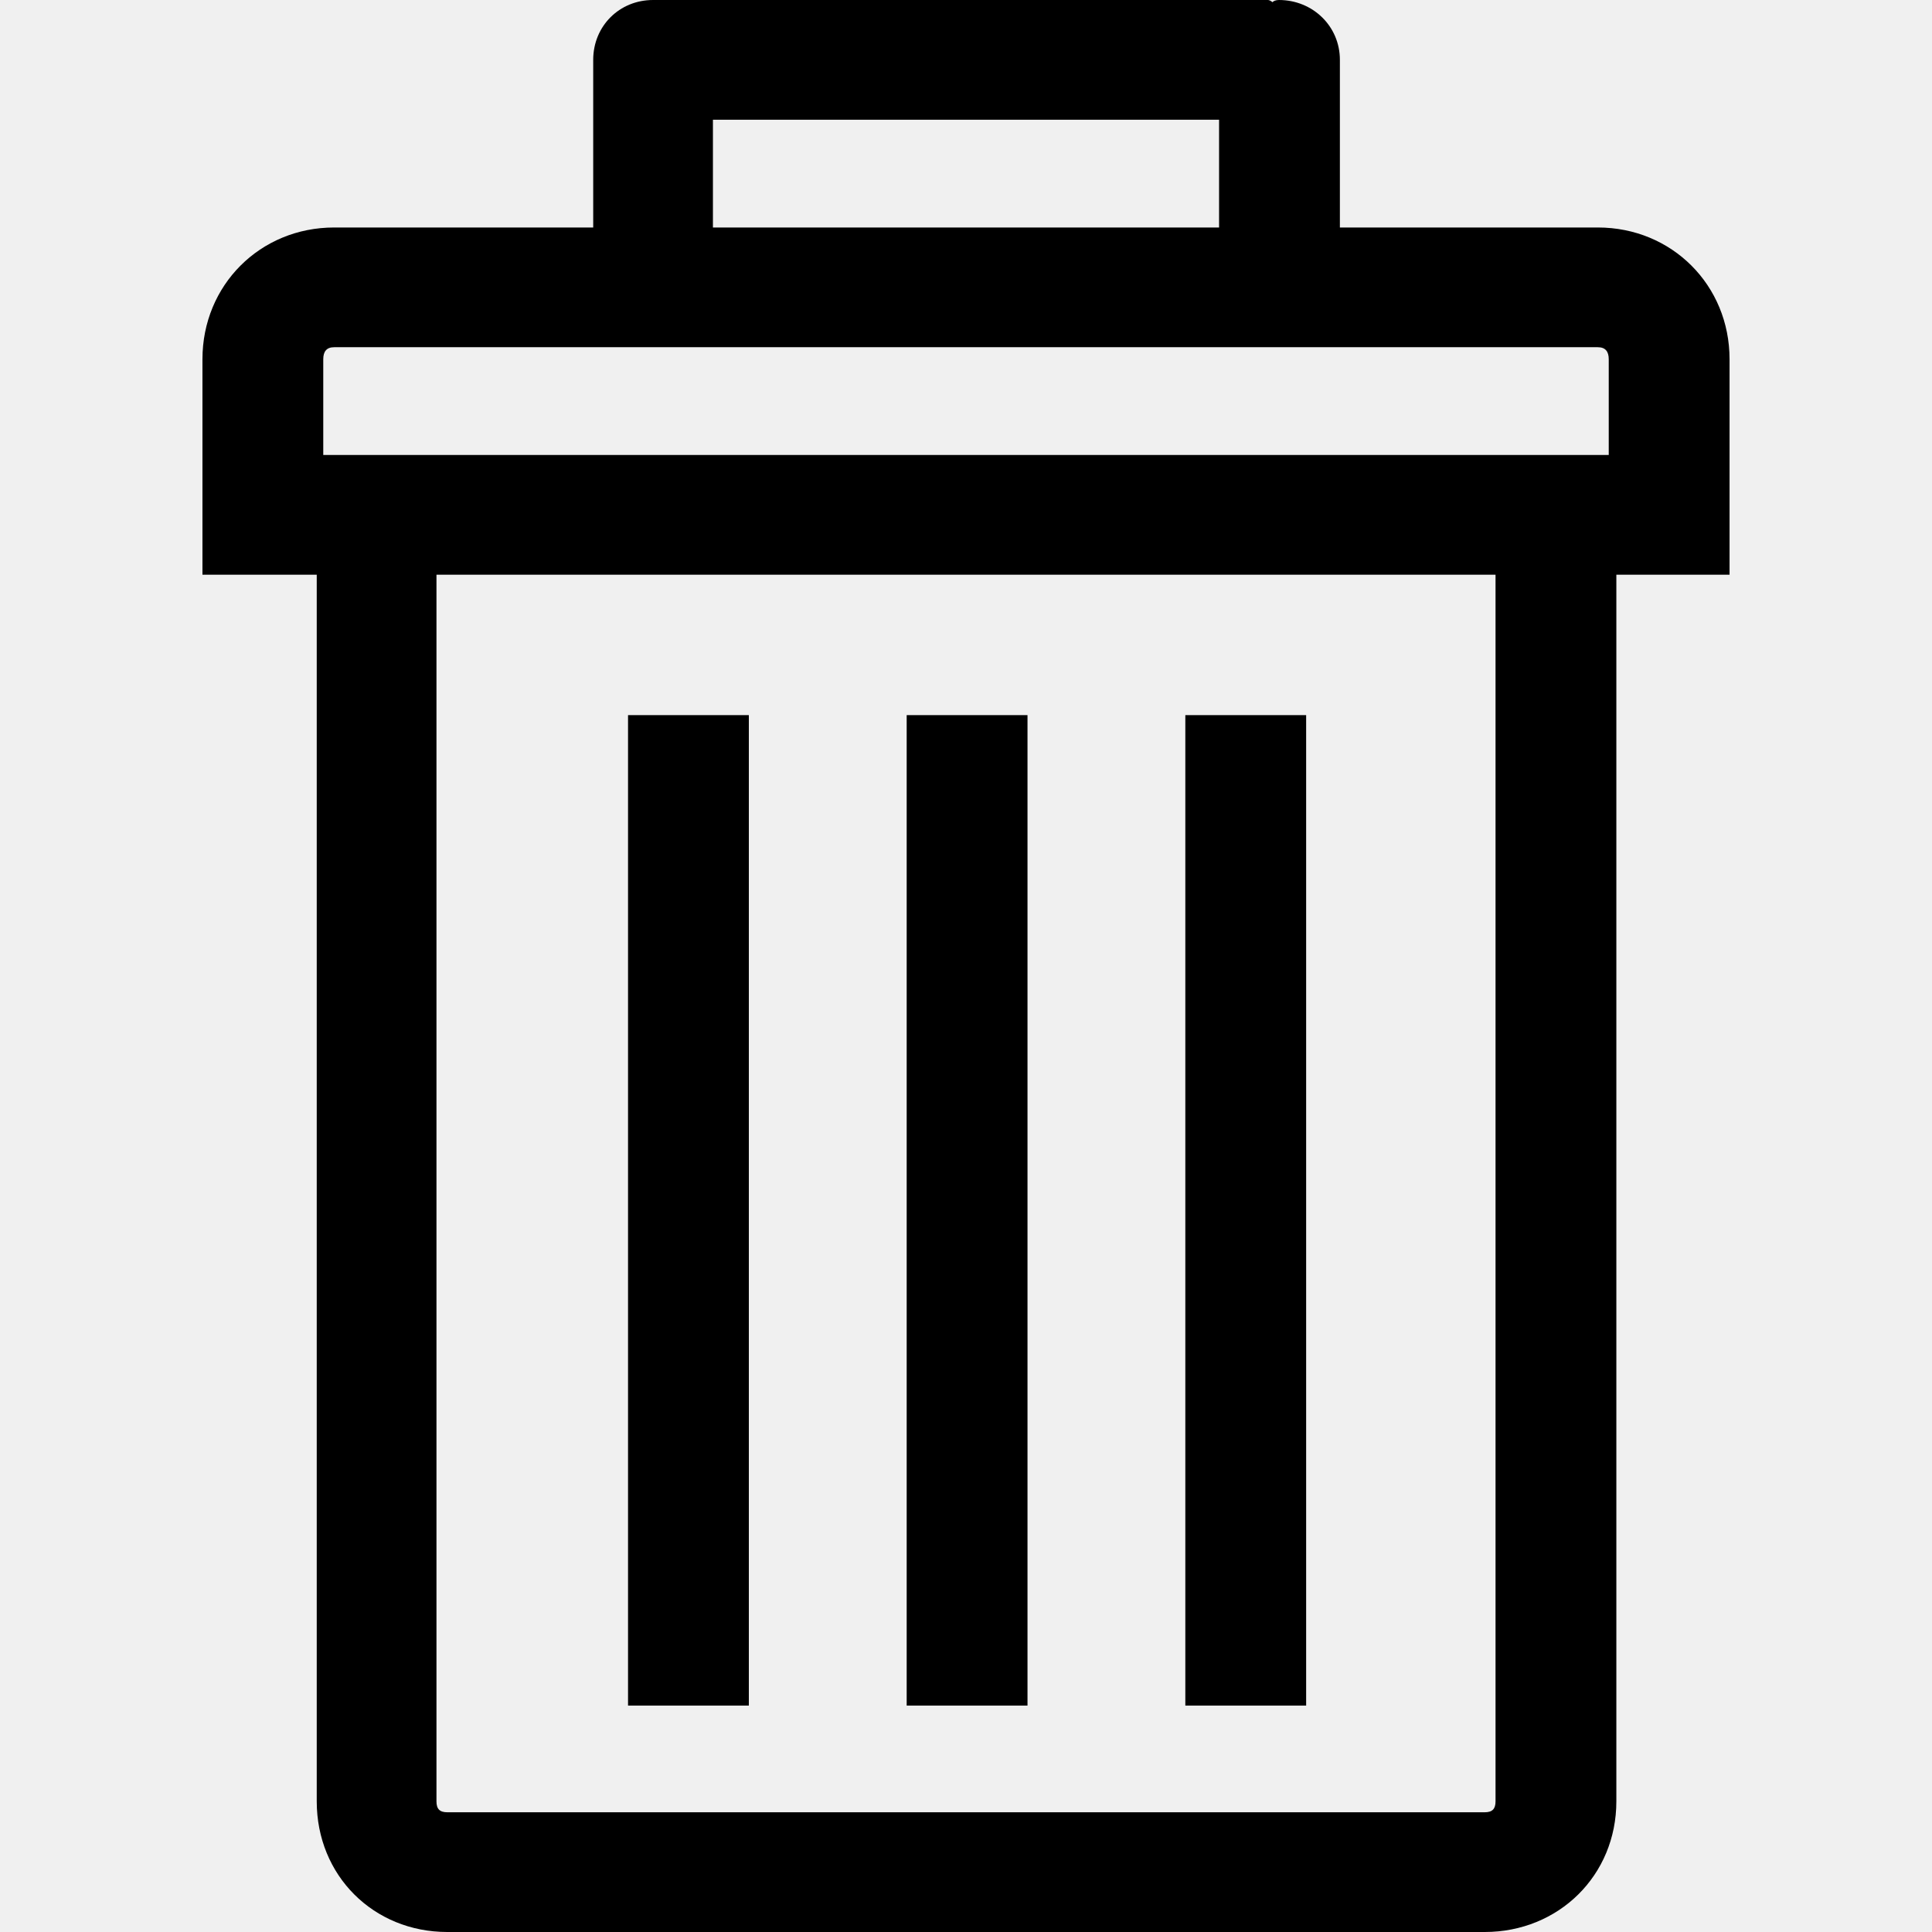
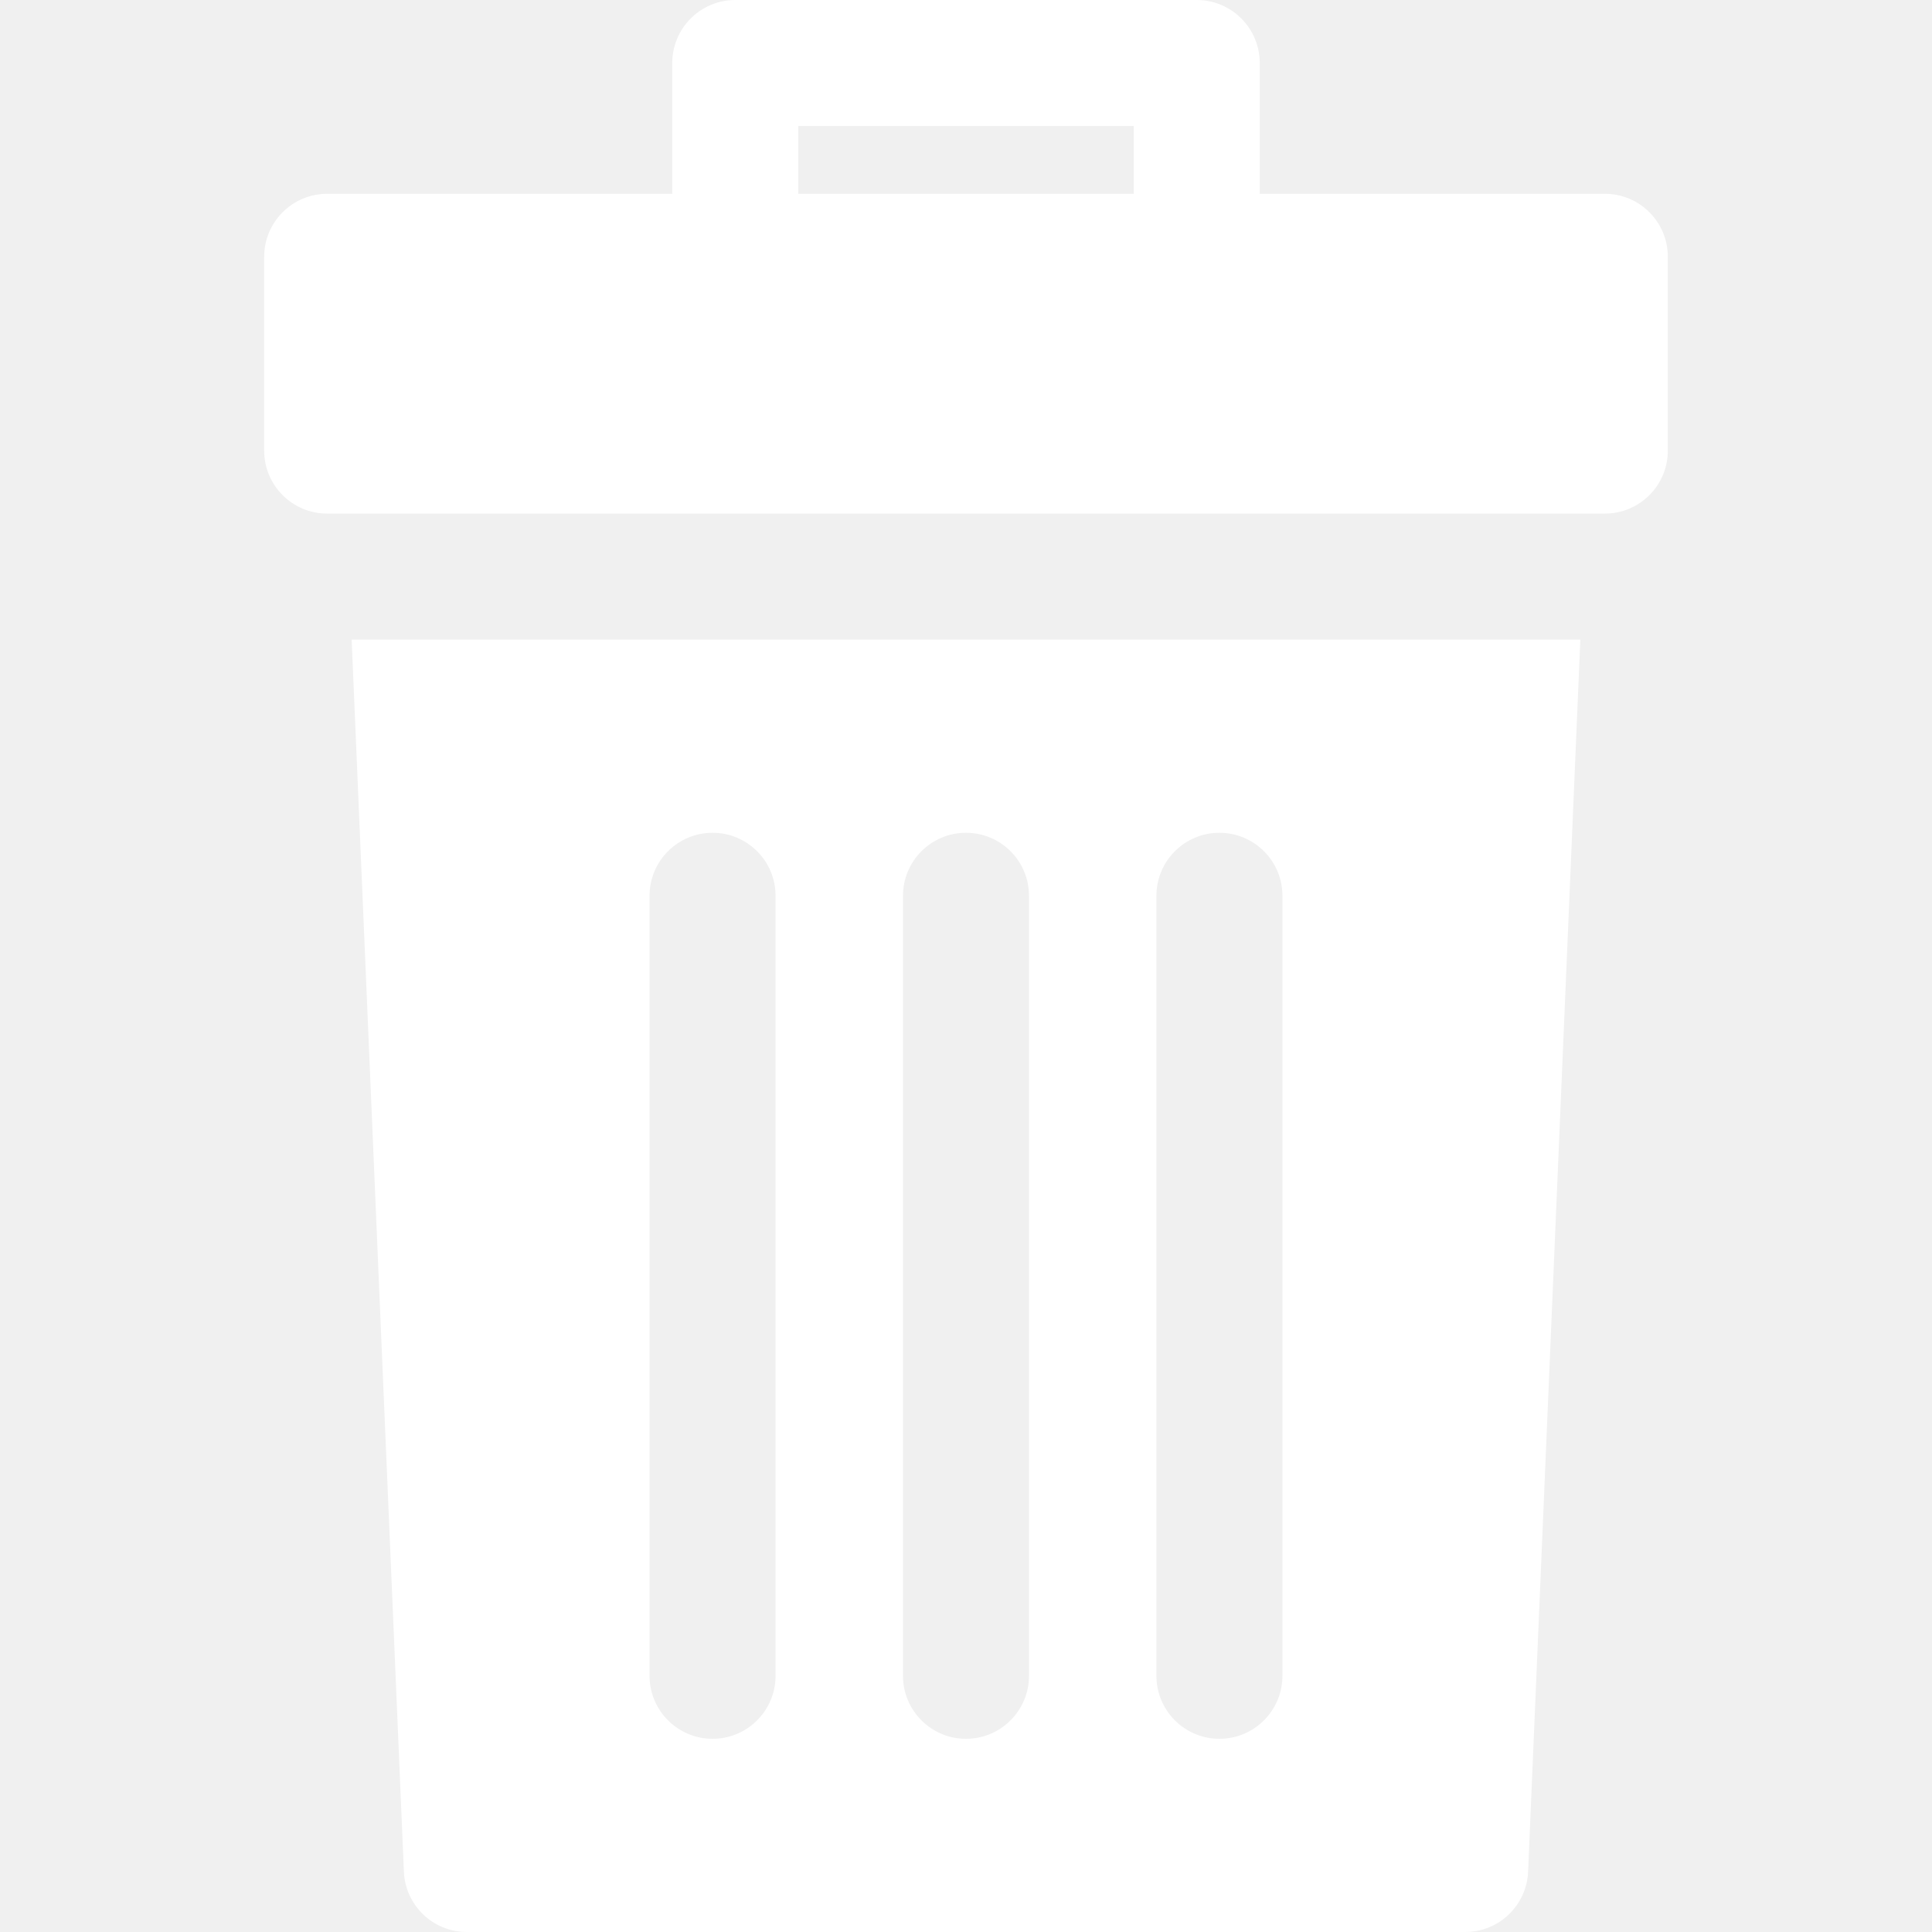
- <svg xmlns="http://www.w3.org/2000/svg" version="1.1" id="Capa_1" x="0px" y="0px" width="774.266px" height="774.266px" viewBox="0 0 774.266 774.266" style="enable-background:new 0 0 774.266 774.266;" xml:space="preserve">
+ <svg xmlns="http://www.w3.org/2000/svg" version="1.1" id="Layer_1" x="0px" y="0px" viewBox="0 0 512 512" style="enable-background:new 0 0 512 512;" xml:space="preserve" width="512px" height="512px">
  <g>
    <g>
-       <path d="M640.35,91.169H536.971V23.991C536.971,10.469,526.064,0,512.543,0c-1.312,0-2.187,0.438-2.614,0.875    C509.491,0.438,508.616,0,508.179,0H265.212h-1.74h-1.75c-13.521,0-23.99,10.469-23.99,23.991v67.179H133.916    c-29.667,0-52.783,23.116-52.783,52.783v38.387v47.981h45.803v491.6c0,29.668,22.679,52.346,52.346,52.346h415.703    c29.667,0,52.782-22.678,52.782-52.346v-491.6h45.366v-47.981v-38.387C693.133,114.286,670.008,91.169,640.35,91.169z     M285.713,47.981h202.84v43.188h-202.84V47.981z M599.349,721.922c0,3.061-1.312,4.363-4.364,4.363H179.282    c-3.052,0-4.364-1.303-4.364-4.363V230.32h424.431V721.922z M644.715,182.339H129.551v-38.387c0-3.053,1.312-4.802,4.364-4.802    H640.35c3.053,0,4.365,1.749,4.365,4.802V182.339z" />
-       <rect x="475.031" y="286.593" width="48.418" height="396.942" />
-       <rect x="363.361" y="286.593" width="48.418" height="396.942" />
-       <rect x="251.69" y="286.593" width="48.418" height="396.942" />
+       <path d="M425.298,51.358h-91.455V16.696c0-9.22-7.475-16.696-16.696-16.696H194.854c-9.22,0-16.696,7.475-16.696,16.696v34.662    H86.703c-9.22,0-16.696,7.475-16.696,16.696v51.357c0,9.22,7.475,16.696,16.696,16.696h338.593c9.22,0,16.696-7.475,16.696-16.696    V68.054C441.993,58.832,434.518,51.358,425.298,51.358z M300.45,51.358h-88.9V33.391h88.9V51.358z" fill="#FFFFFF" />
+     </g>
+   </g>
+   <g>
+     <g>
+       <path d="M93.192,169.497l13.844,326.516c0.378,8.937,7.735,15.988,16.68,15.988h264.568c8.945,0,16.302-7.051,16.68-15.989    l13.843-326.515H93.192z M205.53,444.105c0,9.22-7.475,16.696-16.696,16.696c-9.22,0-16.696-7.475-16.696-16.696V237.391    c0-9.22,7.475-16.696,16.696-16.696c9.22,0,16.696,7.475,16.696,16.696V444.105z M272.693,444.105    c0,9.22-7.475,16.696-16.696,16.696s-16.696-7.475-16.696-16.696V237.391c0-9.22,7.475-16.696,16.696-16.696    s16.696,7.475,16.696,16.696V444.105z M339.856,444.105c0,9.22-7.475,16.696-16.696,16.696s-16.696-7.475-16.696-16.696V237.391    c0-9.22,7.475-16.696,16.696-16.696s16.696,7.475,16.696,16.696V444.105z" fill="#FFFFFF" />
    </g>
  </g>
  <g>
</g>
  <g>
</g>
  <g>
</g>
  <g>
</g>
  <g>
</g>
  <g>
</g>
  <g>
</g>
  <g>
</g>
  <g>
</g>
  <g>
</g>
  <g>
</g>
  <g>
</g>
  <g>
</g>
  <g>
</g>
  <g>
</g>
</svg>
